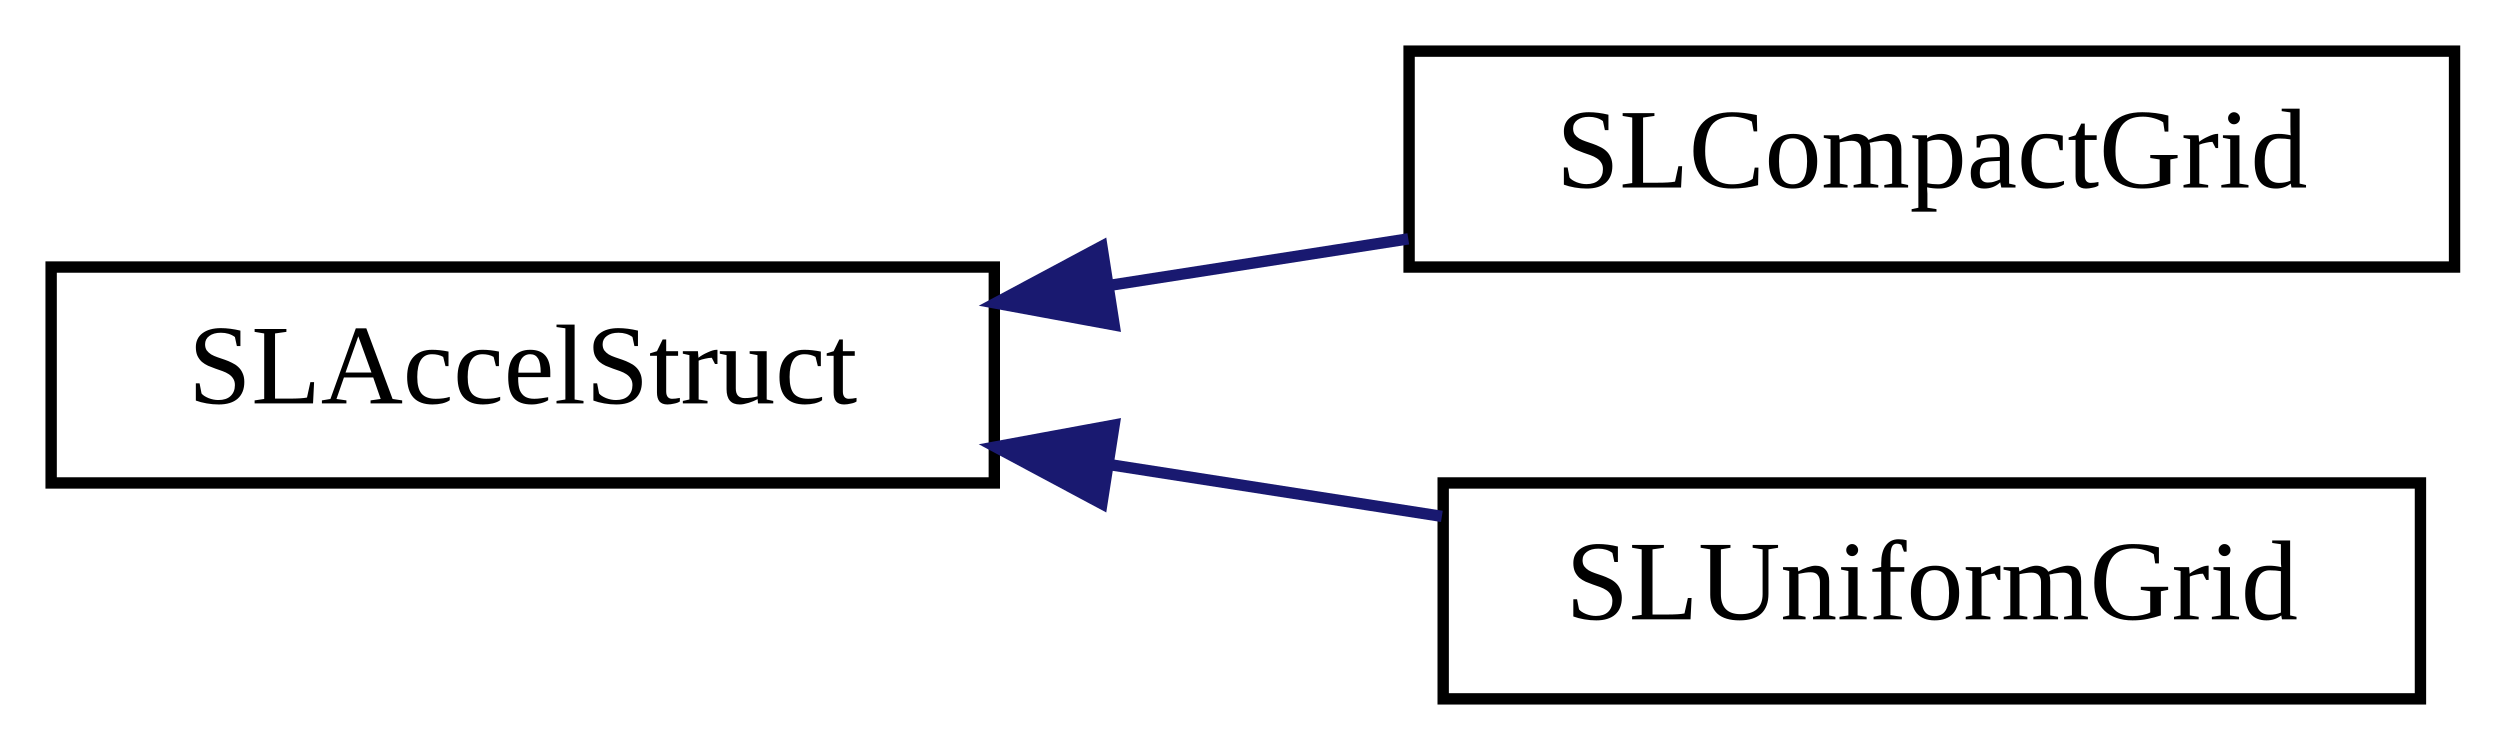
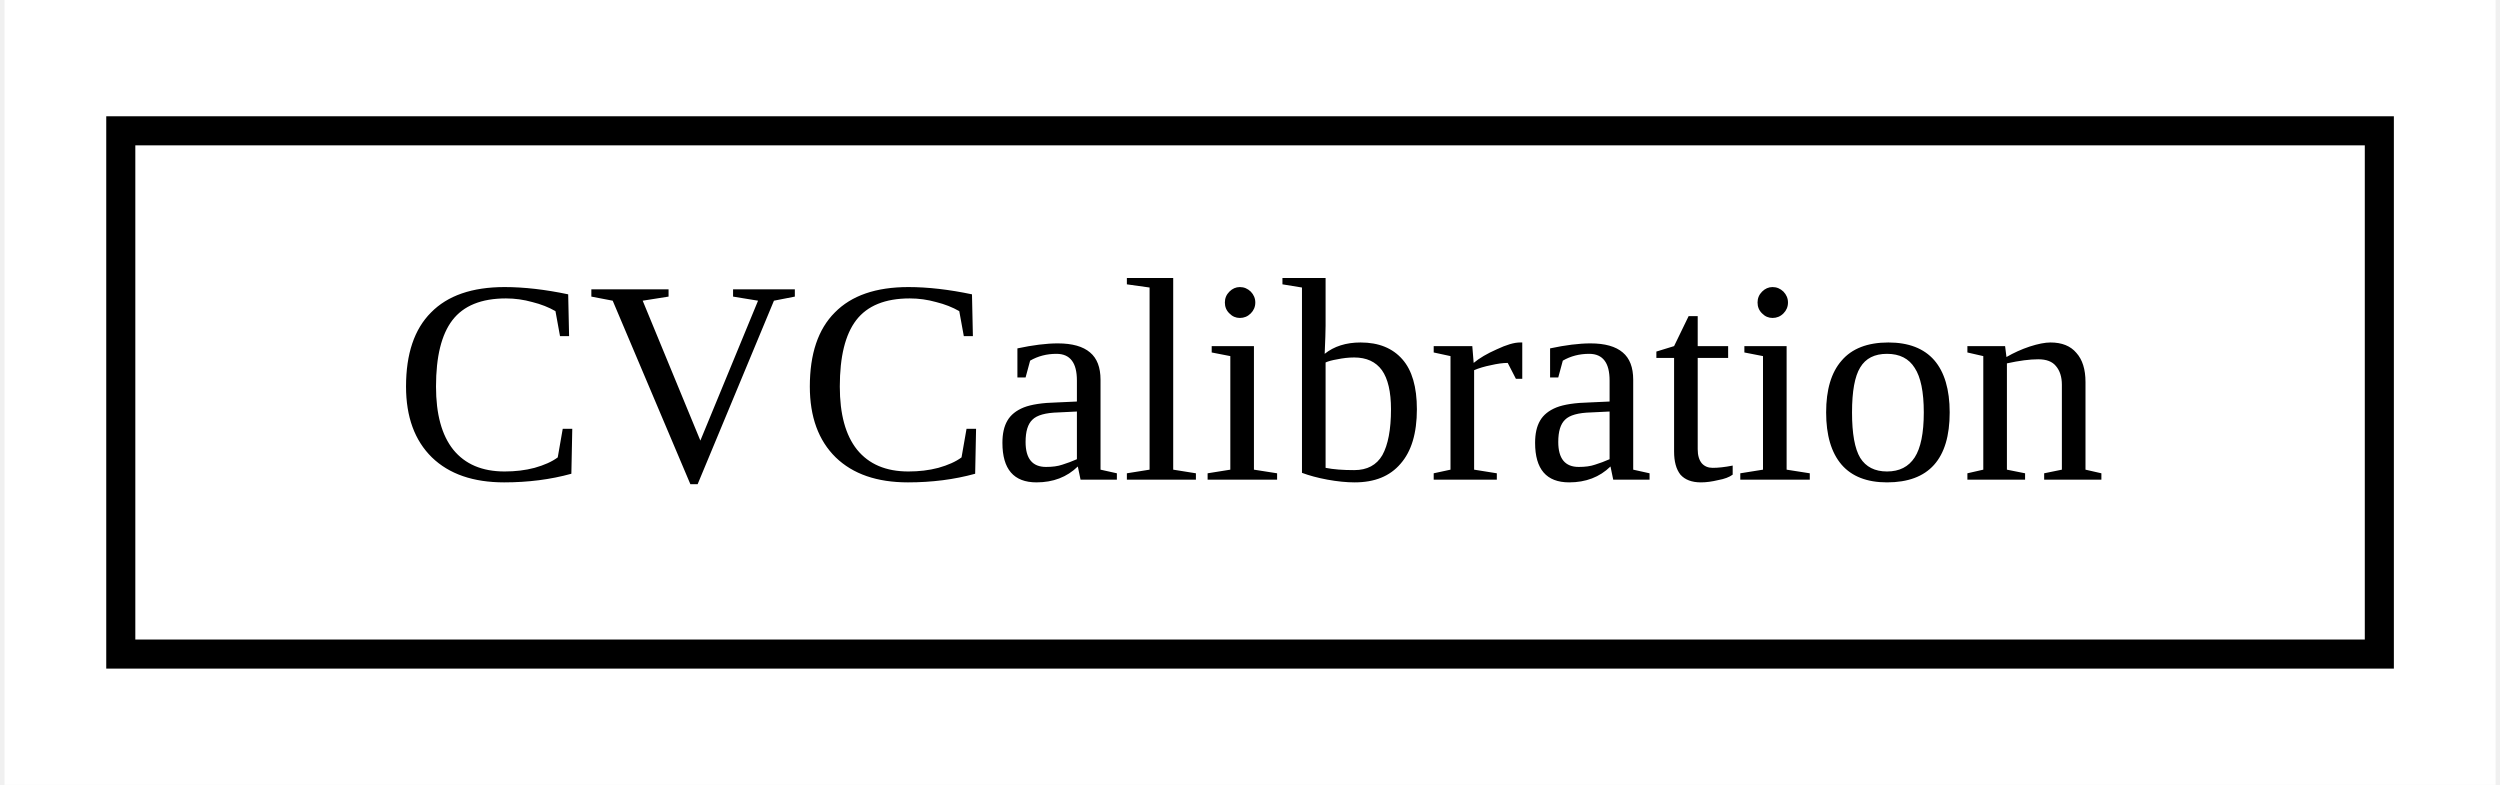
- <svg xmlns="http://www.w3.org/2000/svg" xmlns:xlink="http://www.w3.org/1999/xlink" width="220pt" height="66pt" viewBox="0.00 0.00 220.00 66.00">
-   <g id="graph1" class="graph" transform="scale(1 1) rotate(0) translate(4 62)">
-     <polygon fill="white" stroke="white" points="-4,5 -4,-62 217,-62 217,5 -4,5" />
+ <svg xmlns="http://www.w3.org/2000/svg" xmlns:xlink="http://www.w3.org/1999/xlink" width="86pt" height="27pt" viewBox="0.00 0.00 85.69 27.00">
+   <g id="graph0" class="graph" transform="scale(1 1) rotate(0) translate(4 23)">
+     <polygon fill="#ffffff" stroke="transparent" points="-4,4 -4,-23 81.694,-23 81.694,4 -4,4" />
    <g id="node1" class="node">
-       <a xlink:href="class_s_l_accel_struct.html" target="_top" xlink:title="SLAccelStruct is an abstract base class for acceleration structures.">
-         <polygon fill="white" stroke="black" points="0.5,-19.5 0.5,-38.5 83.5,-38.5 83.5,-19.5 0.5,-19.5" />
-         <text text-anchor="middle" x="42" y="-26.5" font-family="Arial.ttf" font-size="10.00">SLAccelStruct</text>
-       </a>
-     </g>
-     <g id="node3" class="node">
-       <a xlink:href="class_s_l_compact_grid.html" target="_top" xlink:title="Class for compact uniform grid acceleration structure.">
-         <polygon fill="white" stroke="black" points="120,-38.5 120,-57.5 212,-57.5 212,-38.5 120,-38.5" />
-         <text text-anchor="middle" x="166" y="-45.5" font-family="Arial.ttf" font-size="10.00">SLCompactGrid</text>
-       </a>
-     </g>
-     <g id="edge2" class="edge">
-       <path fill="none" stroke="midnightblue" d="M93.671,-36.891C102.381,-38.248 111.379,-39.649 119.929,-40.981" />
-       <polygon fill="midnightblue" stroke="midnightblue" points="94.044,-33.407 83.624,-35.327 92.966,-40.324 94.044,-33.407" />
-     </g>
-     <g id="node5" class="node">
-       <a xlink:href="class_s_l_uniform_grid.html" target="_top" xlink:title="SLUniformGrid is an acceleration structure the uniformly subdivides space.">
-         <polygon fill="white" stroke="black" points="123,-0.5 123,-19.5 209,-19.5 209,-0.5 123,-0.5" />
-         <text text-anchor="middle" x="166" y="-7.5" font-family="Arial.ttf" font-size="10.00">SLUniformGrid</text>
-       </a>
-     </g>
-     <g id="edge4" class="edge">
-       <path fill="none" stroke="midnightblue" d="M93.6,-21.12C103.341,-19.603 113.447,-18.029 122.884,-16.559" />
-       <polygon fill="midnightblue" stroke="midnightblue" points="92.966,-17.676 83.624,-22.673 94.044,-24.593 92.966,-17.676" />
+       <g id="a_node1">
+         <a xlink:href="class_c_v_calibration.html" target="_top" xlink:title="Live video camera calibration class with OpenCV an OpenCV calibration.">
+           <polygon fill="#ffffff" stroke="#000000" points="0,-.5 0,-18.5 77.694,-18.5 77.694,-.5 0,-.5" />
+           <text text-anchor="middle" x="38.847" y="-6.5" font-family="Arial.ttf" font-size="10.00" fill="#000000">CVCalibration</text>
+         </a>
+       </g>
    </g>
  </g>
</svg>
